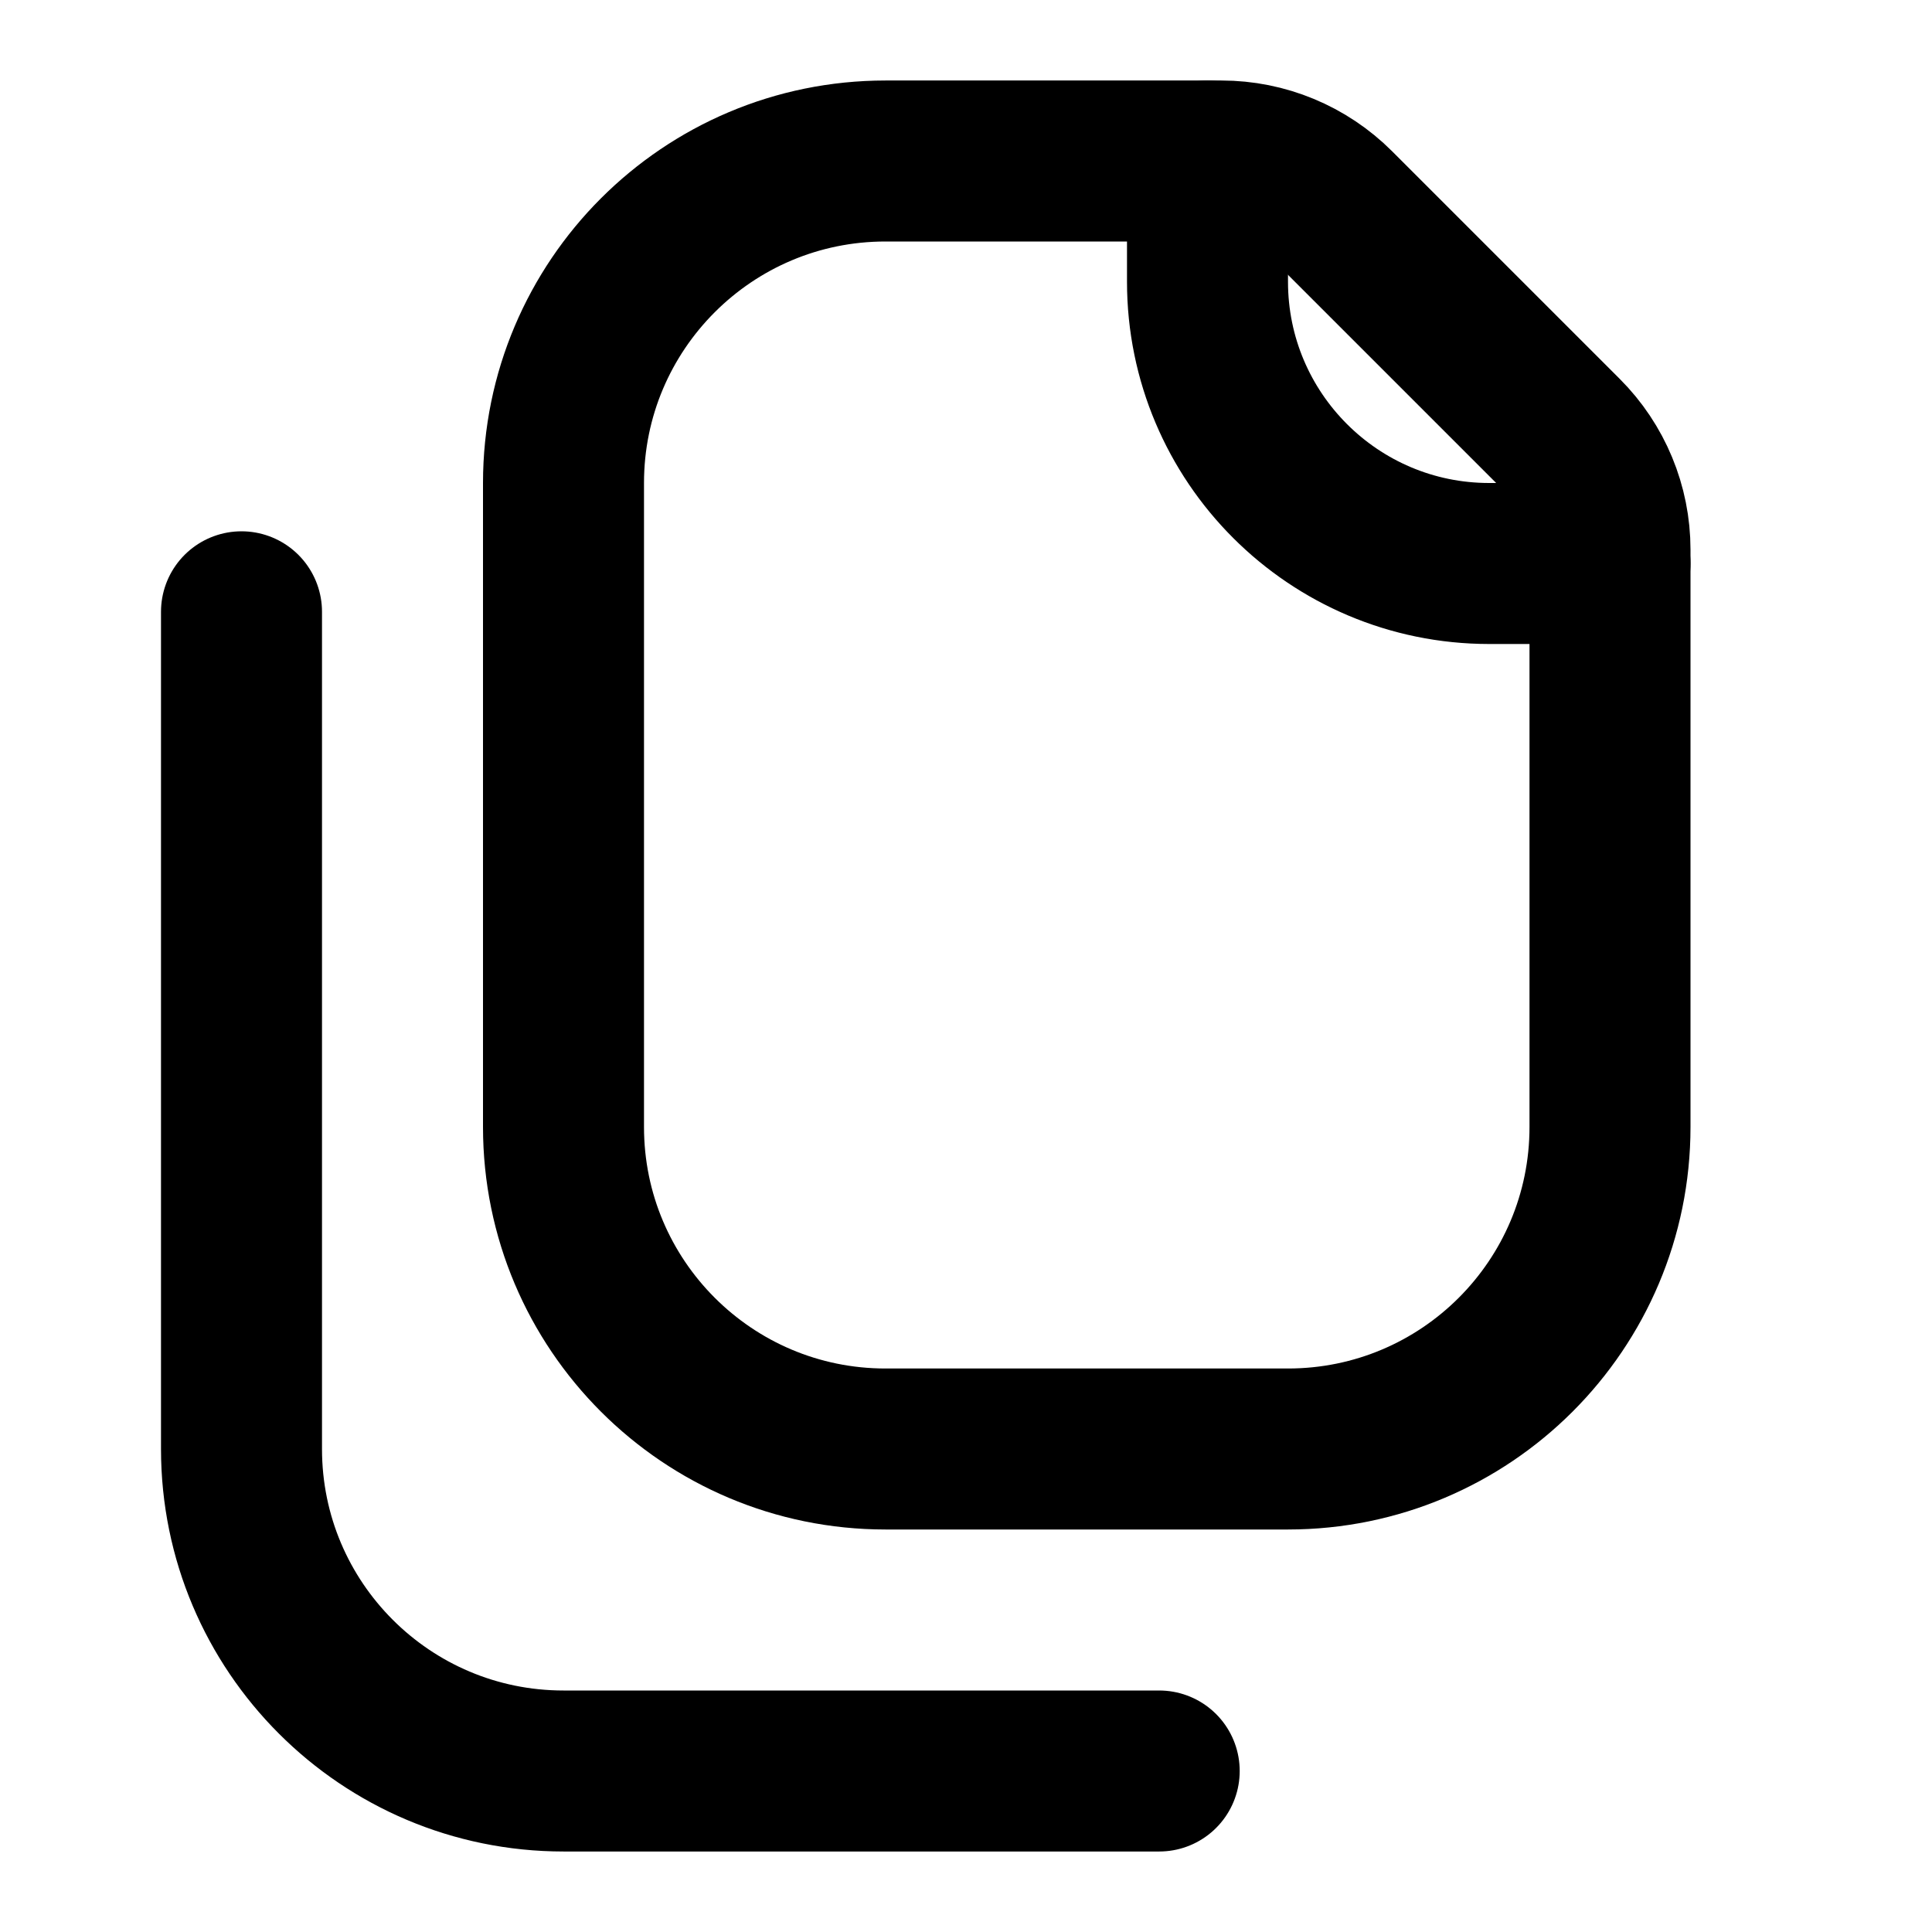
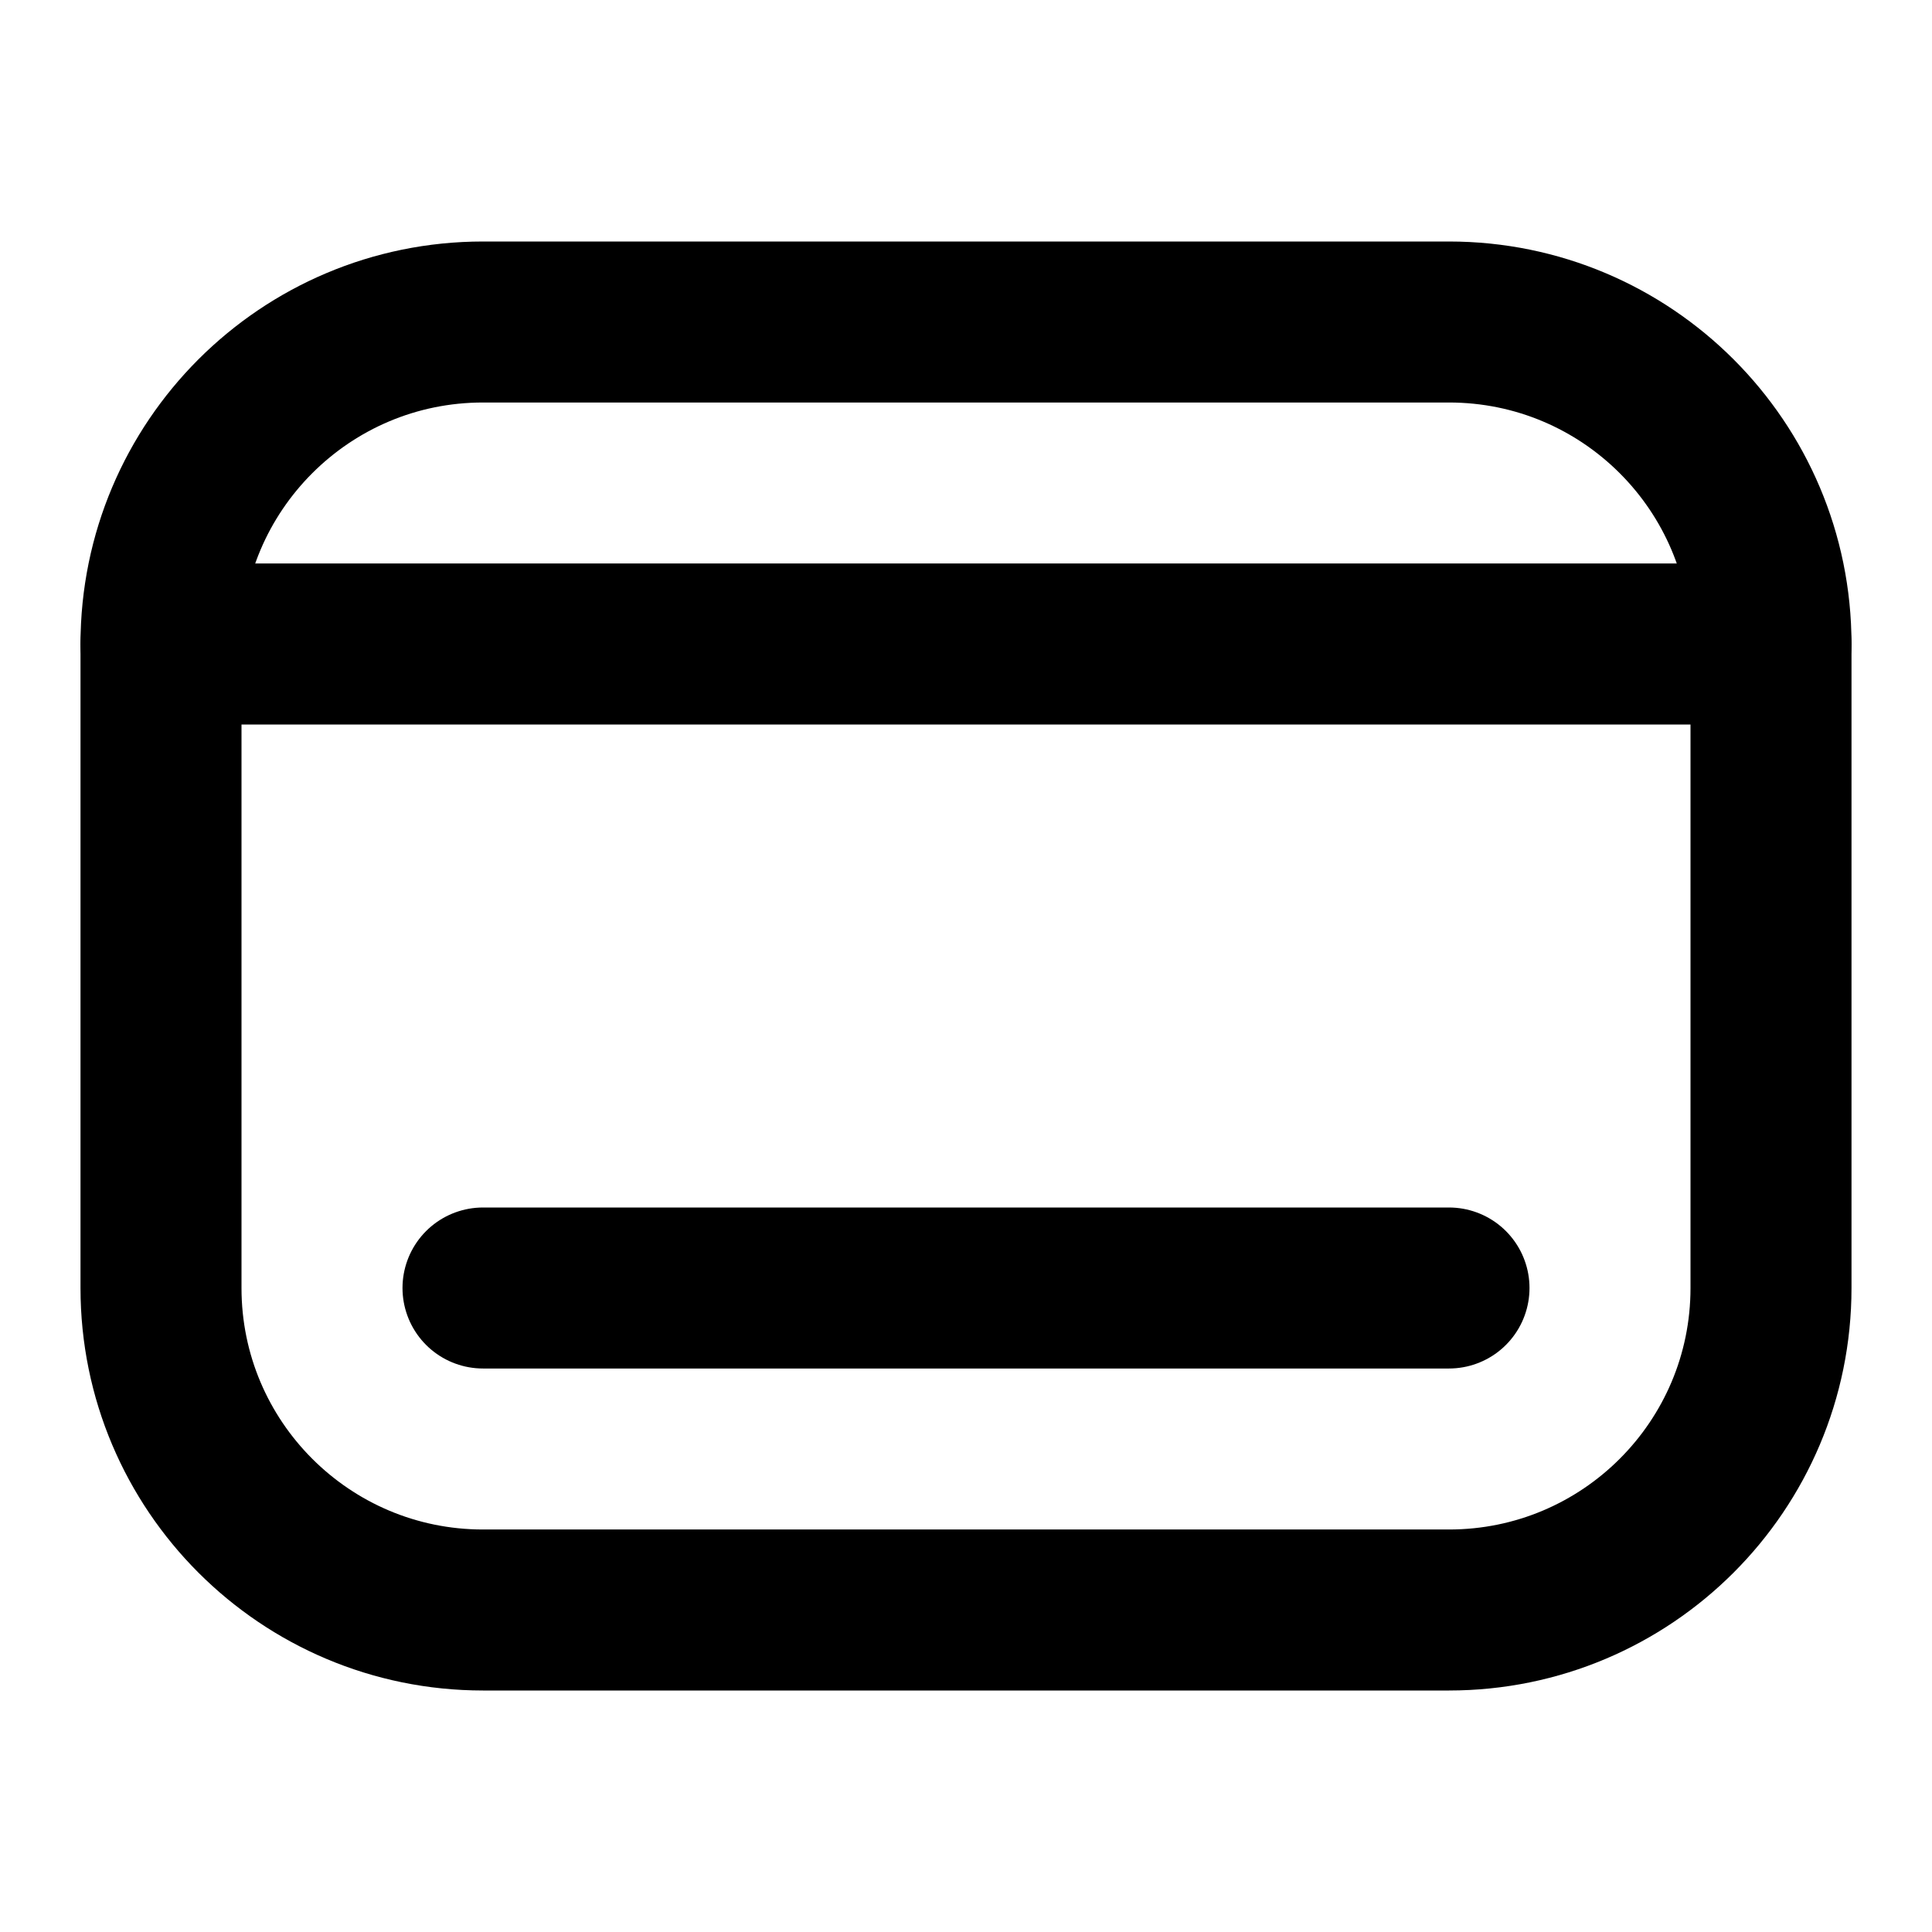
- <svg xmlns="http://www.w3.org/2000/svg" viewBox="0 0 24 24" fill="none" stroke="currentColor" stroke-width="2" stroke-linecap="round" stroke-linejoin="round" data-base="lucide/files" data-zoom="1" data-changes="corners r4; tips rounded">
-   <path d="M20 7L18.5 7A3.5 3.5 0 0 1 15 3.5L15 2" />
-   <path d="M11 18A4 4 0 0 1 7 14L7 6A4 4 0 0 1 11 2L15.172 2A2 2 0 0 1 16.586 2.586L19.414 5.414A2 2 0 0 1 20 6.828L20 14A4 4 0 0 1 16 18L11 18Z" />
-   <path d="M3 7.6L3 18A4 4 0 0 0 7 22L14.4 22" />
+ <svg xmlns="http://www.w3.org/2000/svg" viewBox="0 0 24 24" fill="none" stroke="currentColor" stroke-width="2" stroke-linecap="round" stroke-linejoin="round" data-base="lucide/dock" data-zoom="1" data-changes="corners r4">
+   <path d="M2 8h20" />
+   <rect width="20" height="16" x="2" y="4" rx="4" />
+   <path d="M6 16h12" />
</svg>
